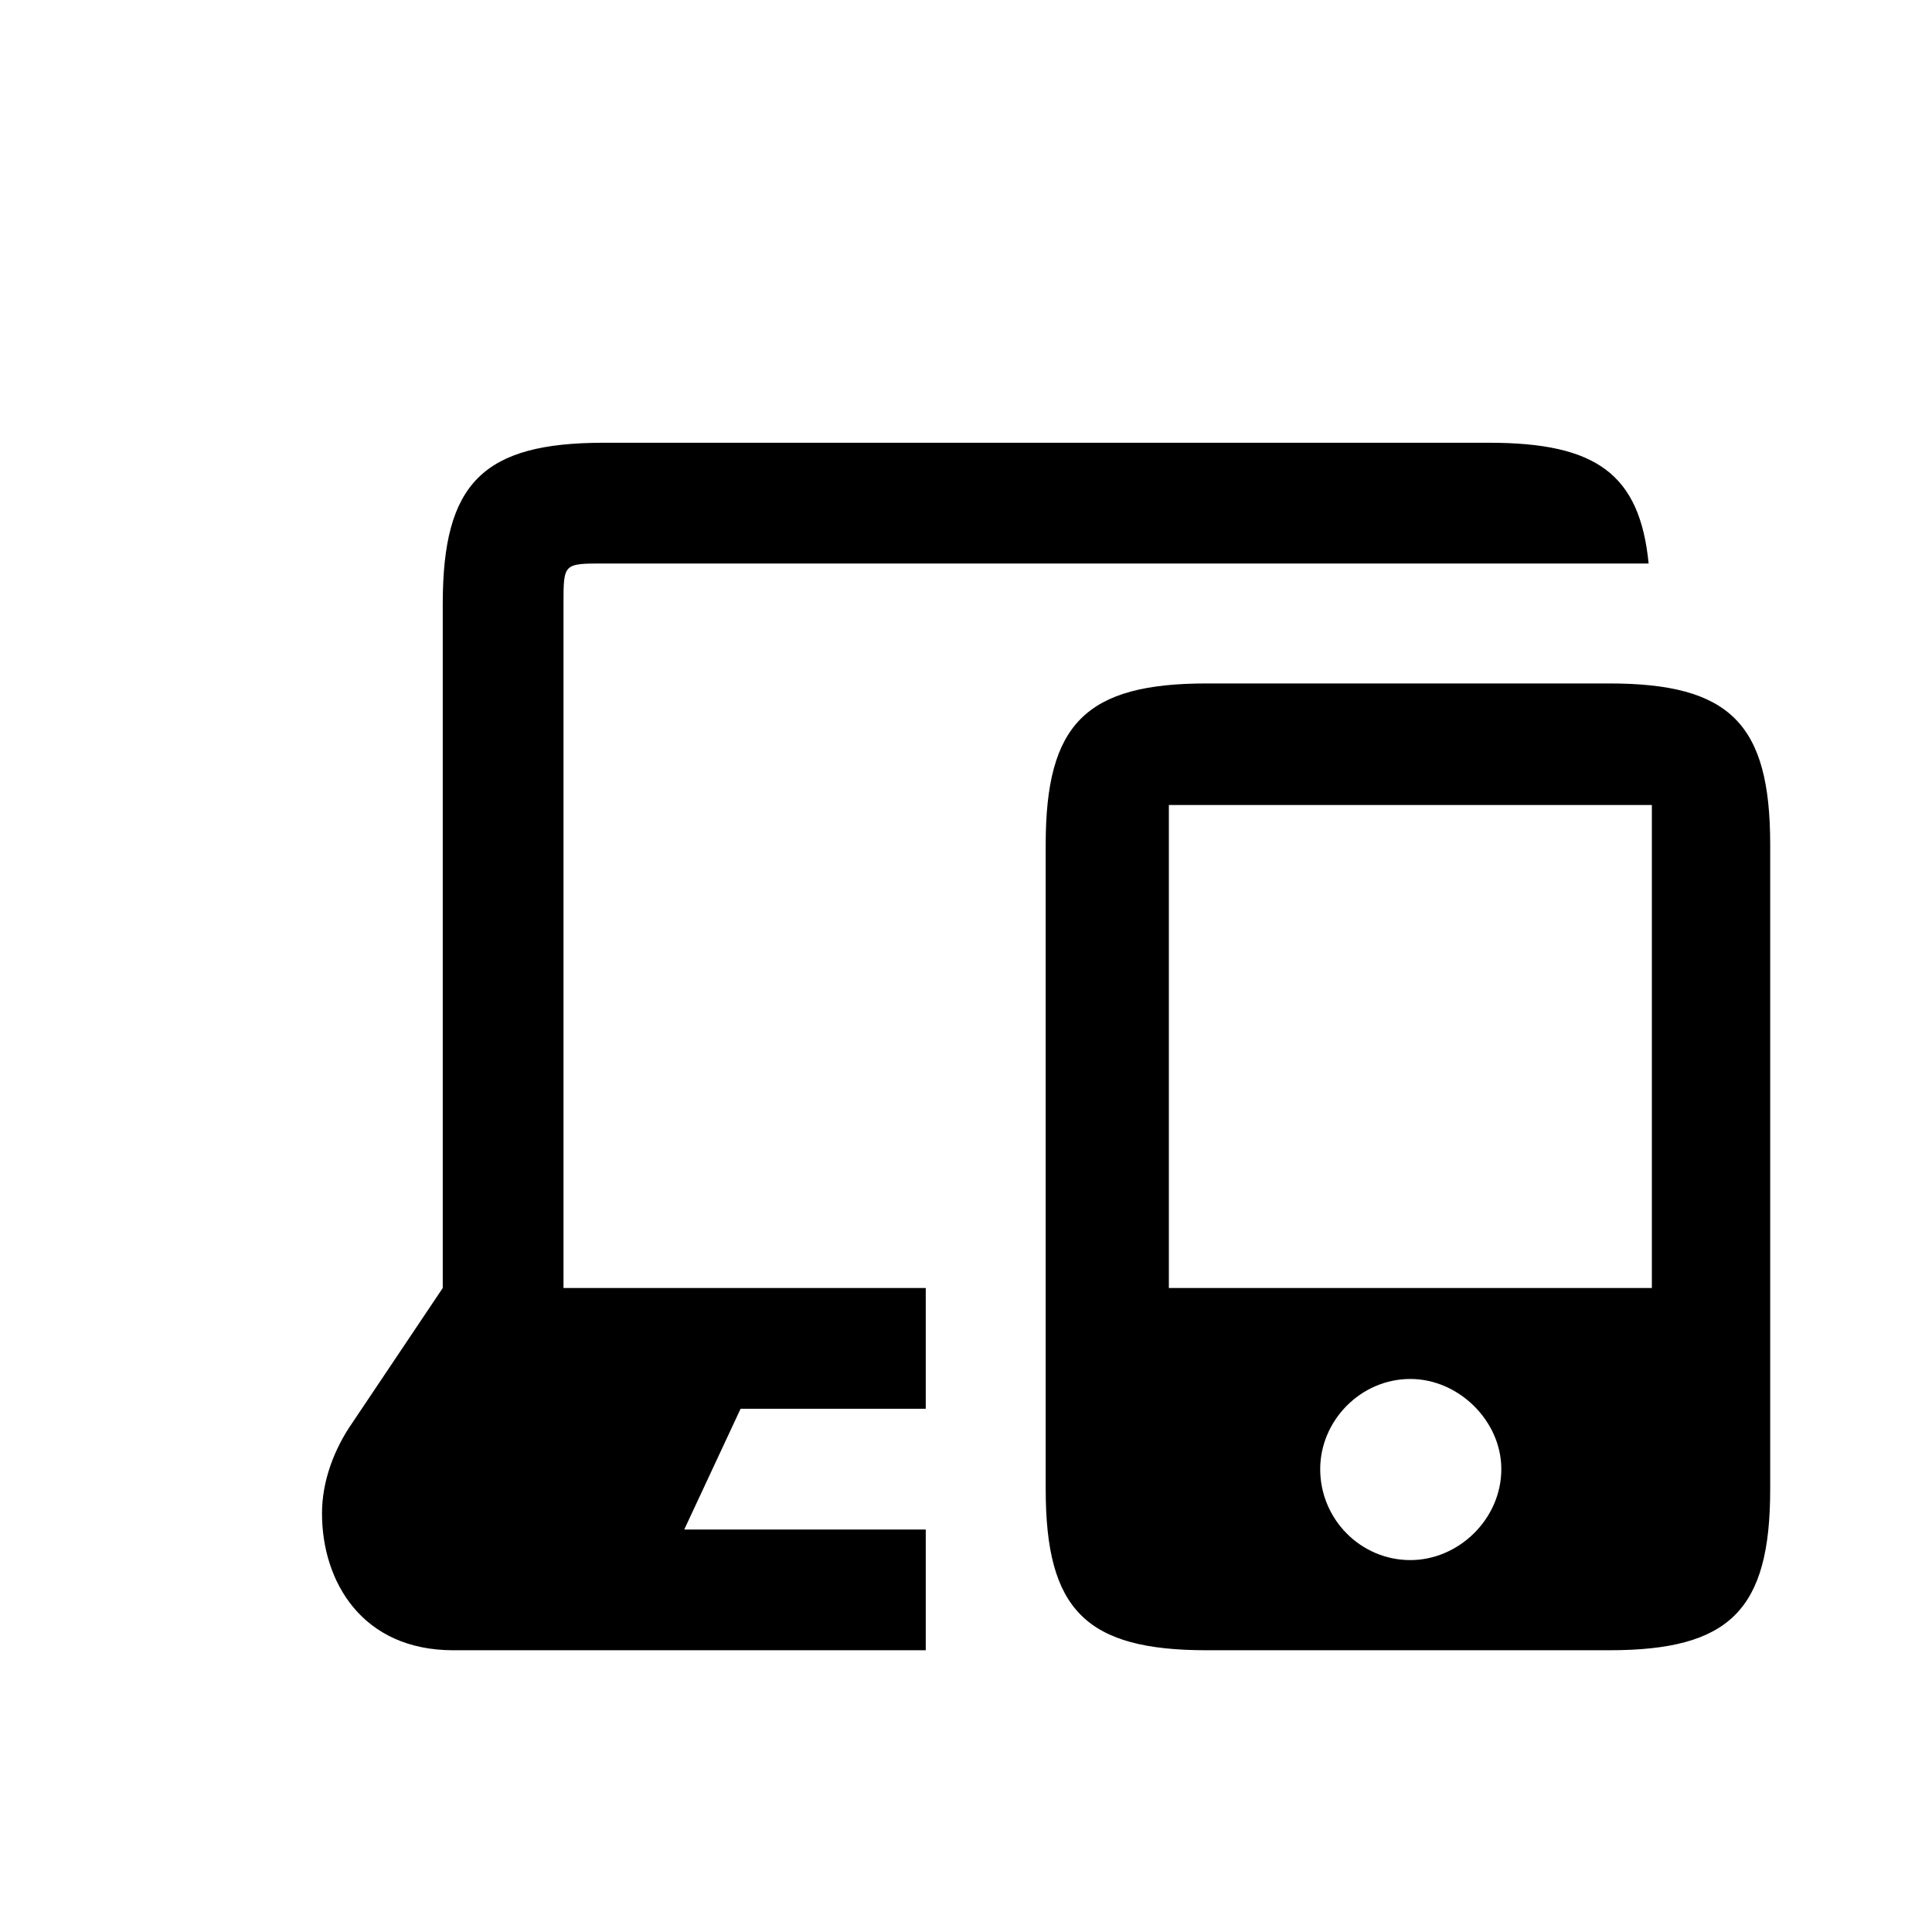
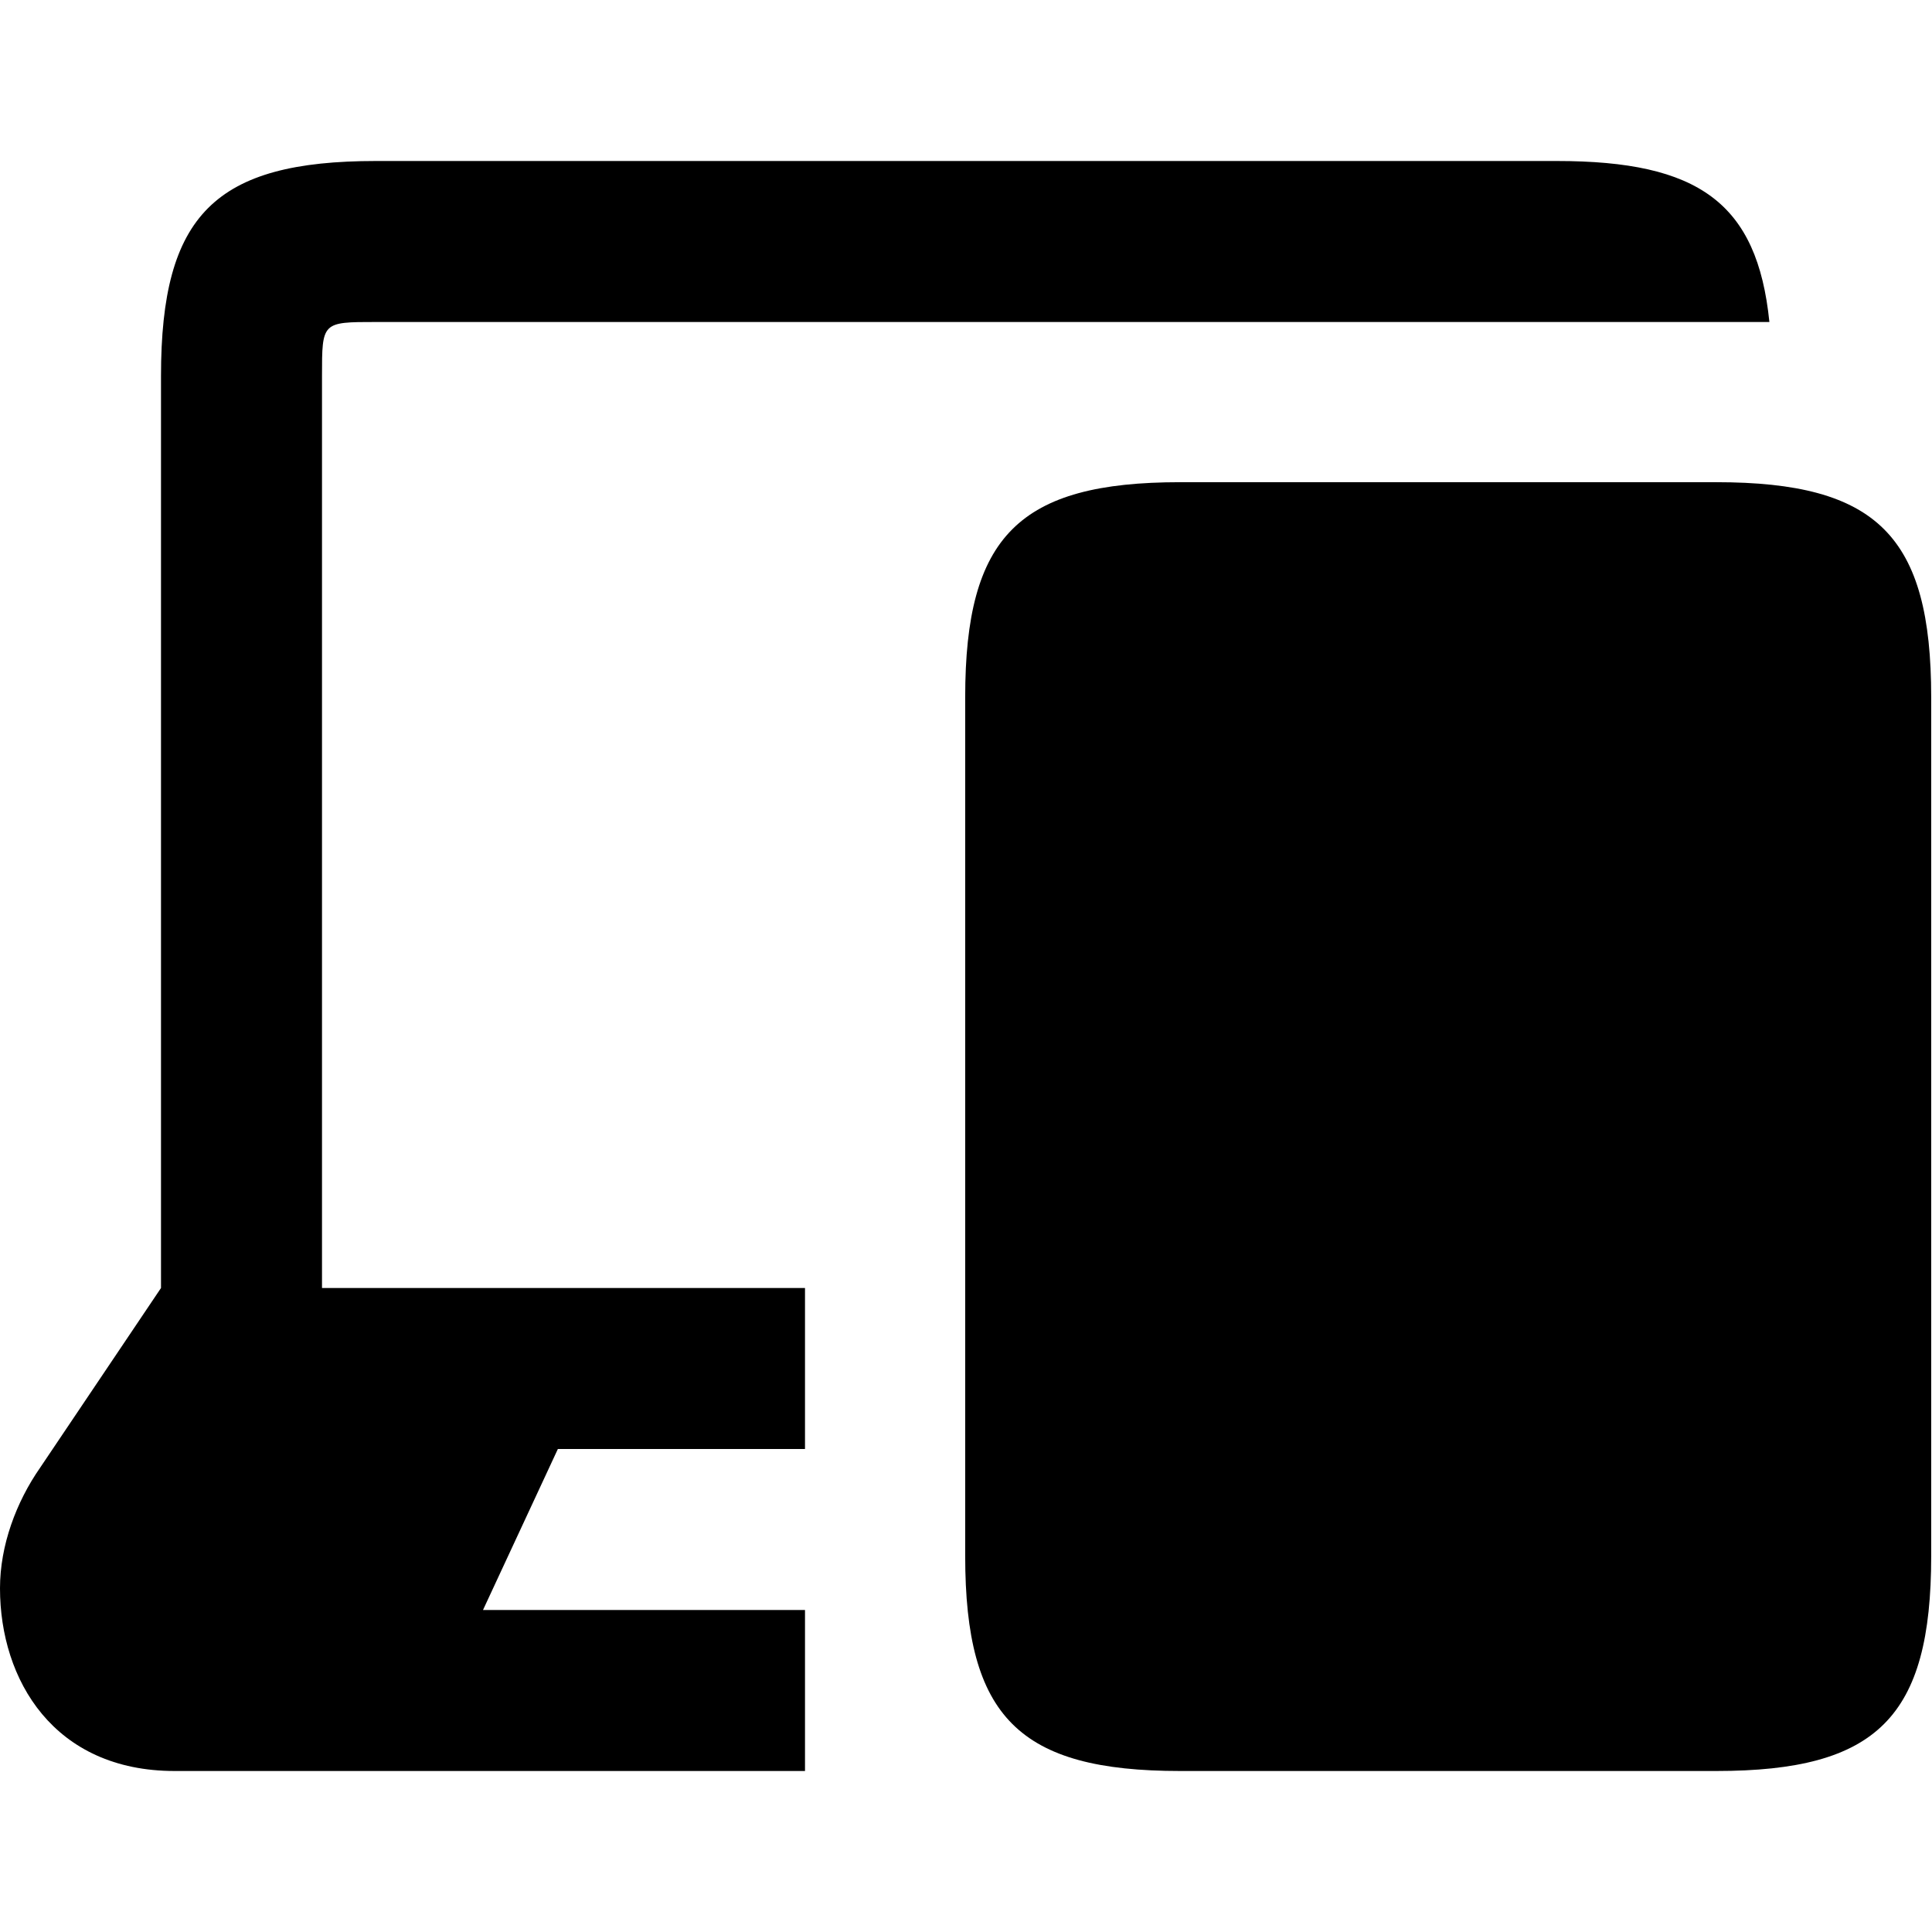
- <svg xmlns="http://www.w3.org/2000/svg" viewBox="0 0 24 24" fill="currentColor">
-   <path d="M5.63,20.5C4.5,20.5,4,19.65,4,18.8C4,18.4,4.15,18,4.38,17.67L5.5,16L5.5,7.5C5.5,6,6,5.5,7.5,5.5L18.5,5.5C19.83,5.5,20.37,5.89,20.48,7L18.51,7L18.5,7L12.98,7L7.5,7C7,7,7,7,7,7.5L7,16L11.5,16L11.5,17.5L9.2,17.5L8.5,19L11.5,19L11.5,20.5ZM20,20.5L14.99,20.5C13.49,20.5,12.99,20,12.99,18.5L12.99,10.49C12.99,8.99,13.49,8.49,14.99,8.49L18.99,8.49L19.99,8.49C21.49,8.49,21.99,8.99,21.99,10.49L21.99,18.5C21.99,20,21.49,20.5,19.99,20.5ZM18.65,18.25C18.65,17.65,18.12,17.13,17.52,17.13C16.9,17.13,16.4,17.65,16.4,18.25C16.4,18.87,16.9,19.38,17.52,19.38C18.12,19.38,18.65,18.87,18.65,18.25ZM14.52,16L20.52,16L20.52,10L14.52,10Z" />
+ <svg xmlns="http://www.w3.org/2000/svg" viewBox="0 0 24 24">
+   <path d="M2.17,22C0.67,22,0,20.87,0,19.73C0,19.2,0.2,18.66,0.5,18.23L2,16L2,4.67C2,2.67,2.67,2,4.67,2L19.34,2C21.1,2,21.83,2.52,21.98,4L19.35,4L19.34,4L11.97,4L4.67,4C4,4,4,4,4,4.67L4,16L10,16L10,18L6.93,18L6,20L10,20L10,22Z" fill="currentColor" />
+   <path d="M21.33,22L14.66,22C12.66,22,11.99,21.33,11.99,19.33L11.99,8.66C11.99,6.66,12.66,5.99,14.66,5.99L19.99,5.99L21.32,5.99C23.32,5.99,23.99,6.66,23.99,8.66L23.99,19.33C23.99,21.33,23.32,22,21.32,22Z" fill="currentColor" />
+   <path d="M19.53,19C19.53,18.2,18.83,17.5,18.03,17.5C17.2,17.5,16.53,18.2,16.53,19C16.53,19.83,17.2,20.5,18.03,20.5C18.83,20.5,19.53,19.83,19.53,19Z" fill="currentColor" />
+   <path d="M14.03,16L22.03,16L22.03,8L14.03,8Z" fill="currentColor" />
</svg>
